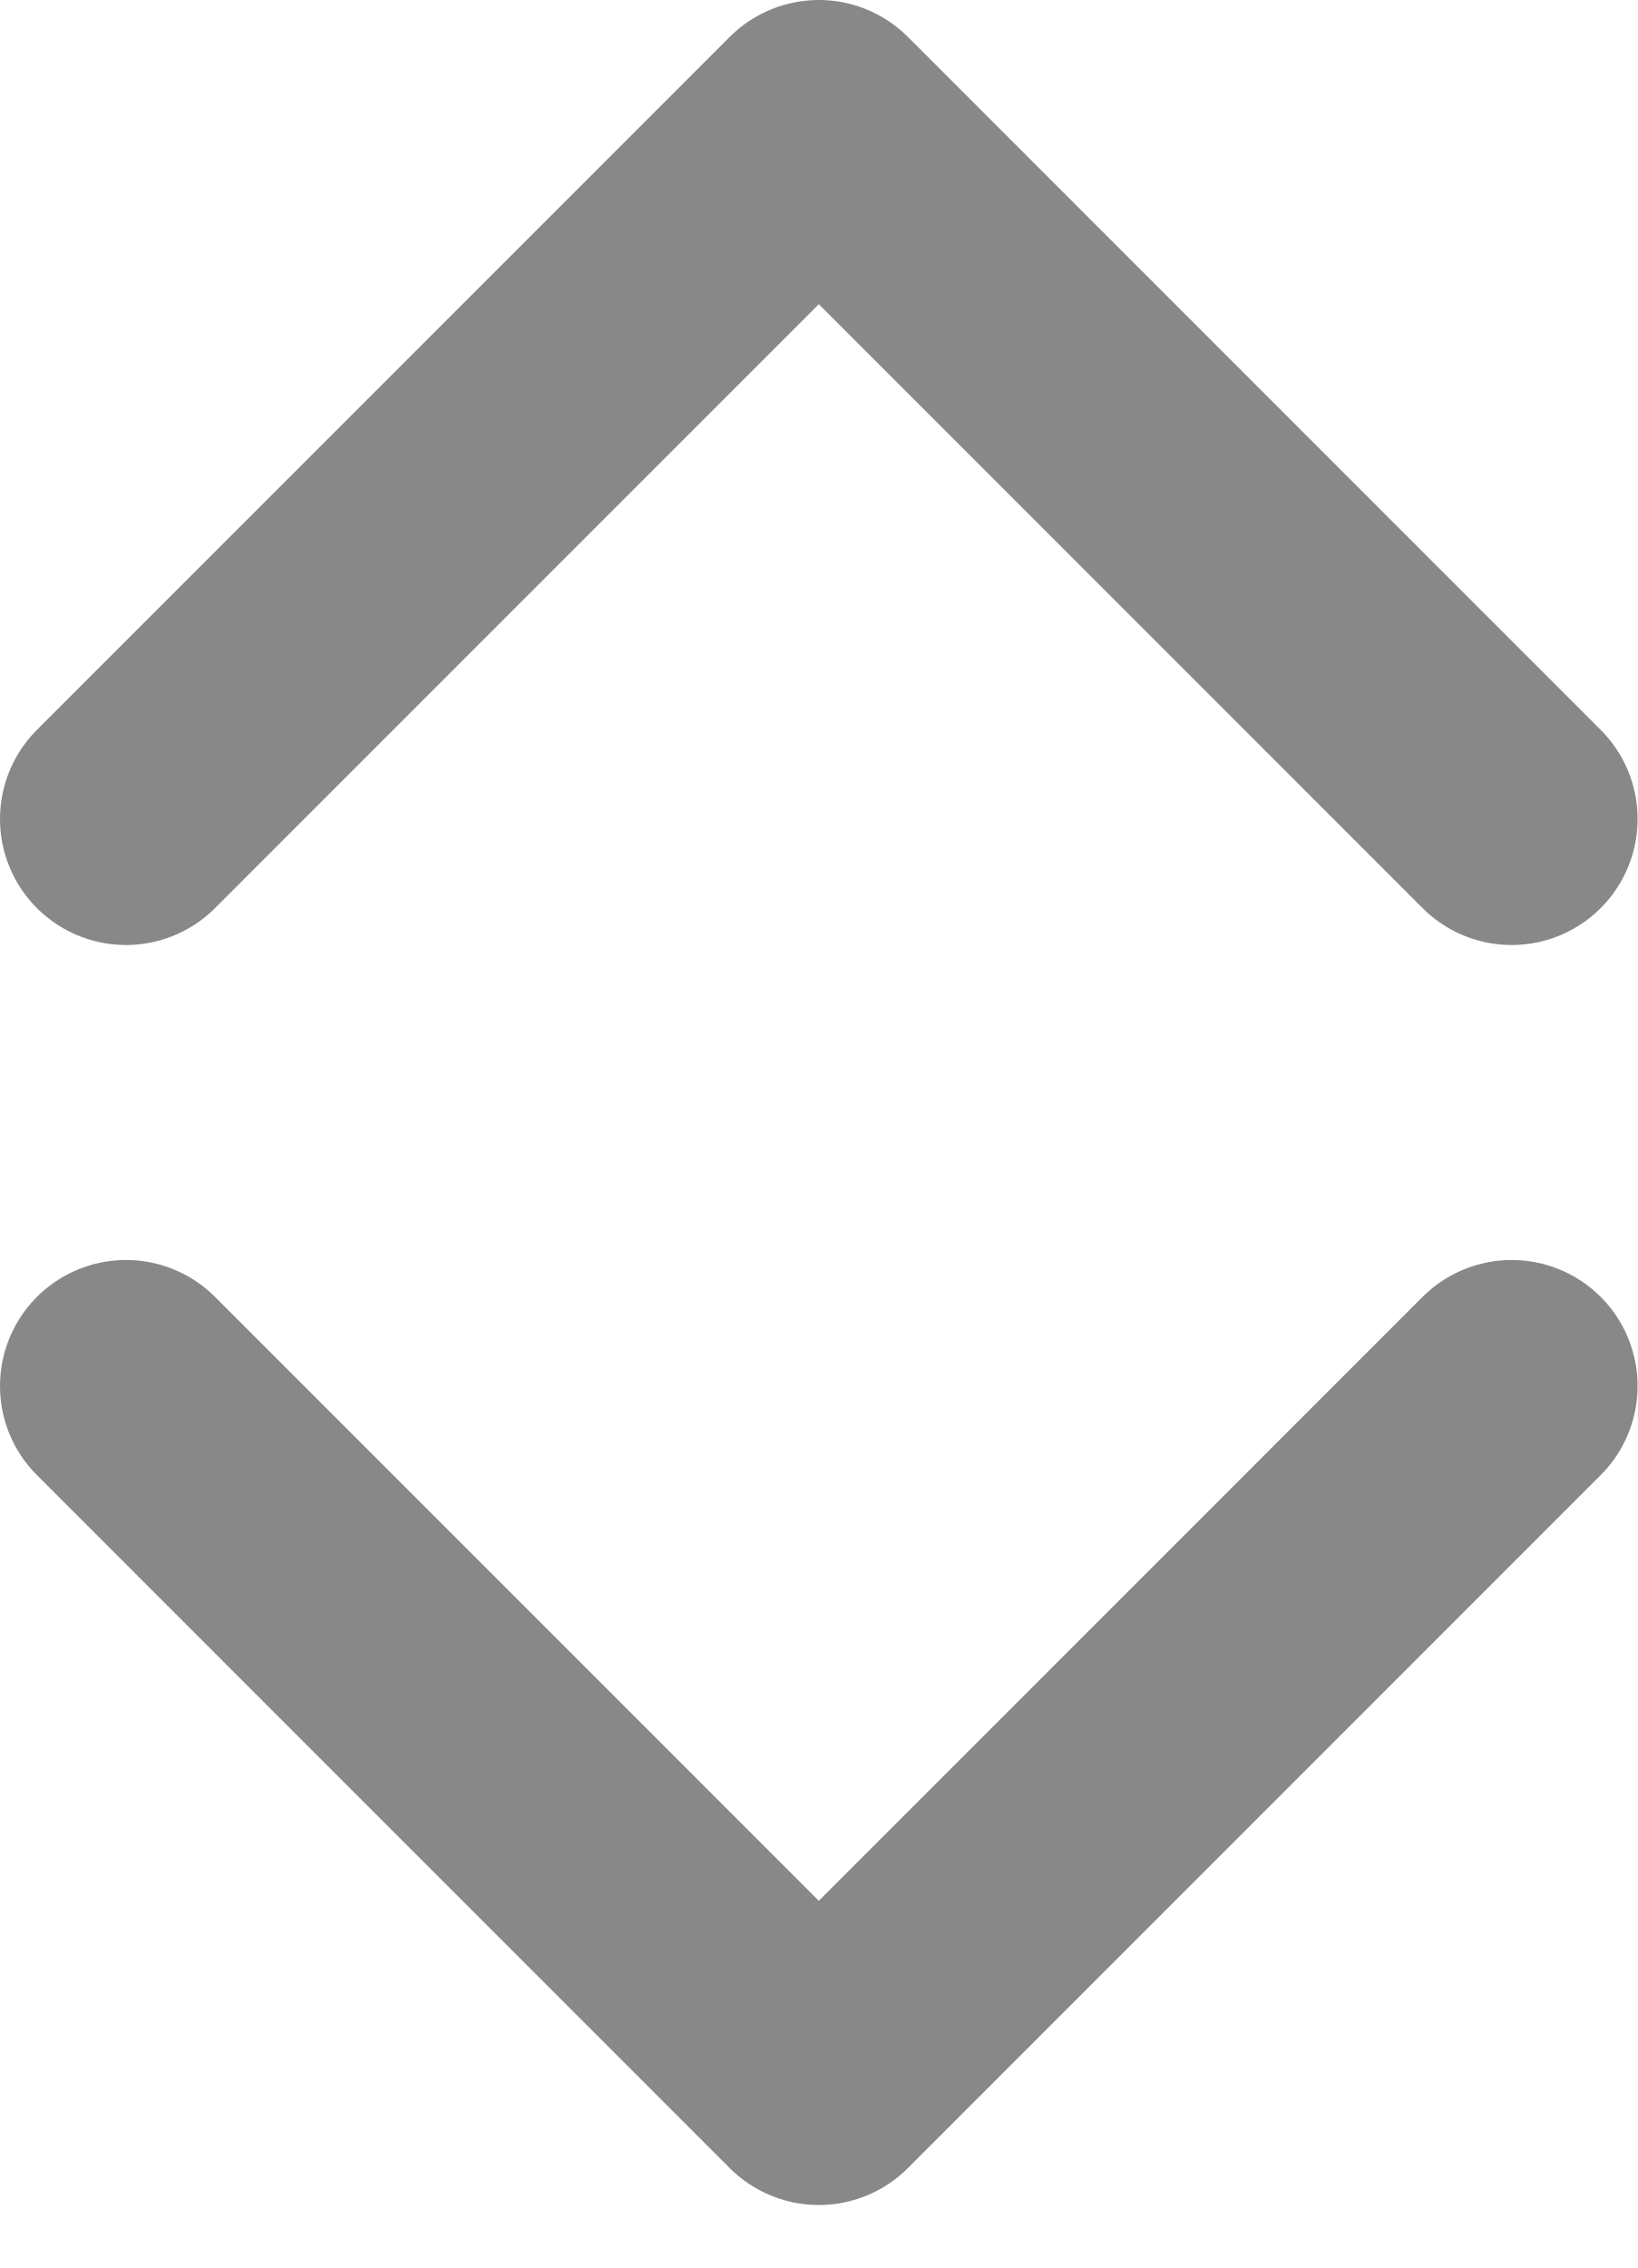
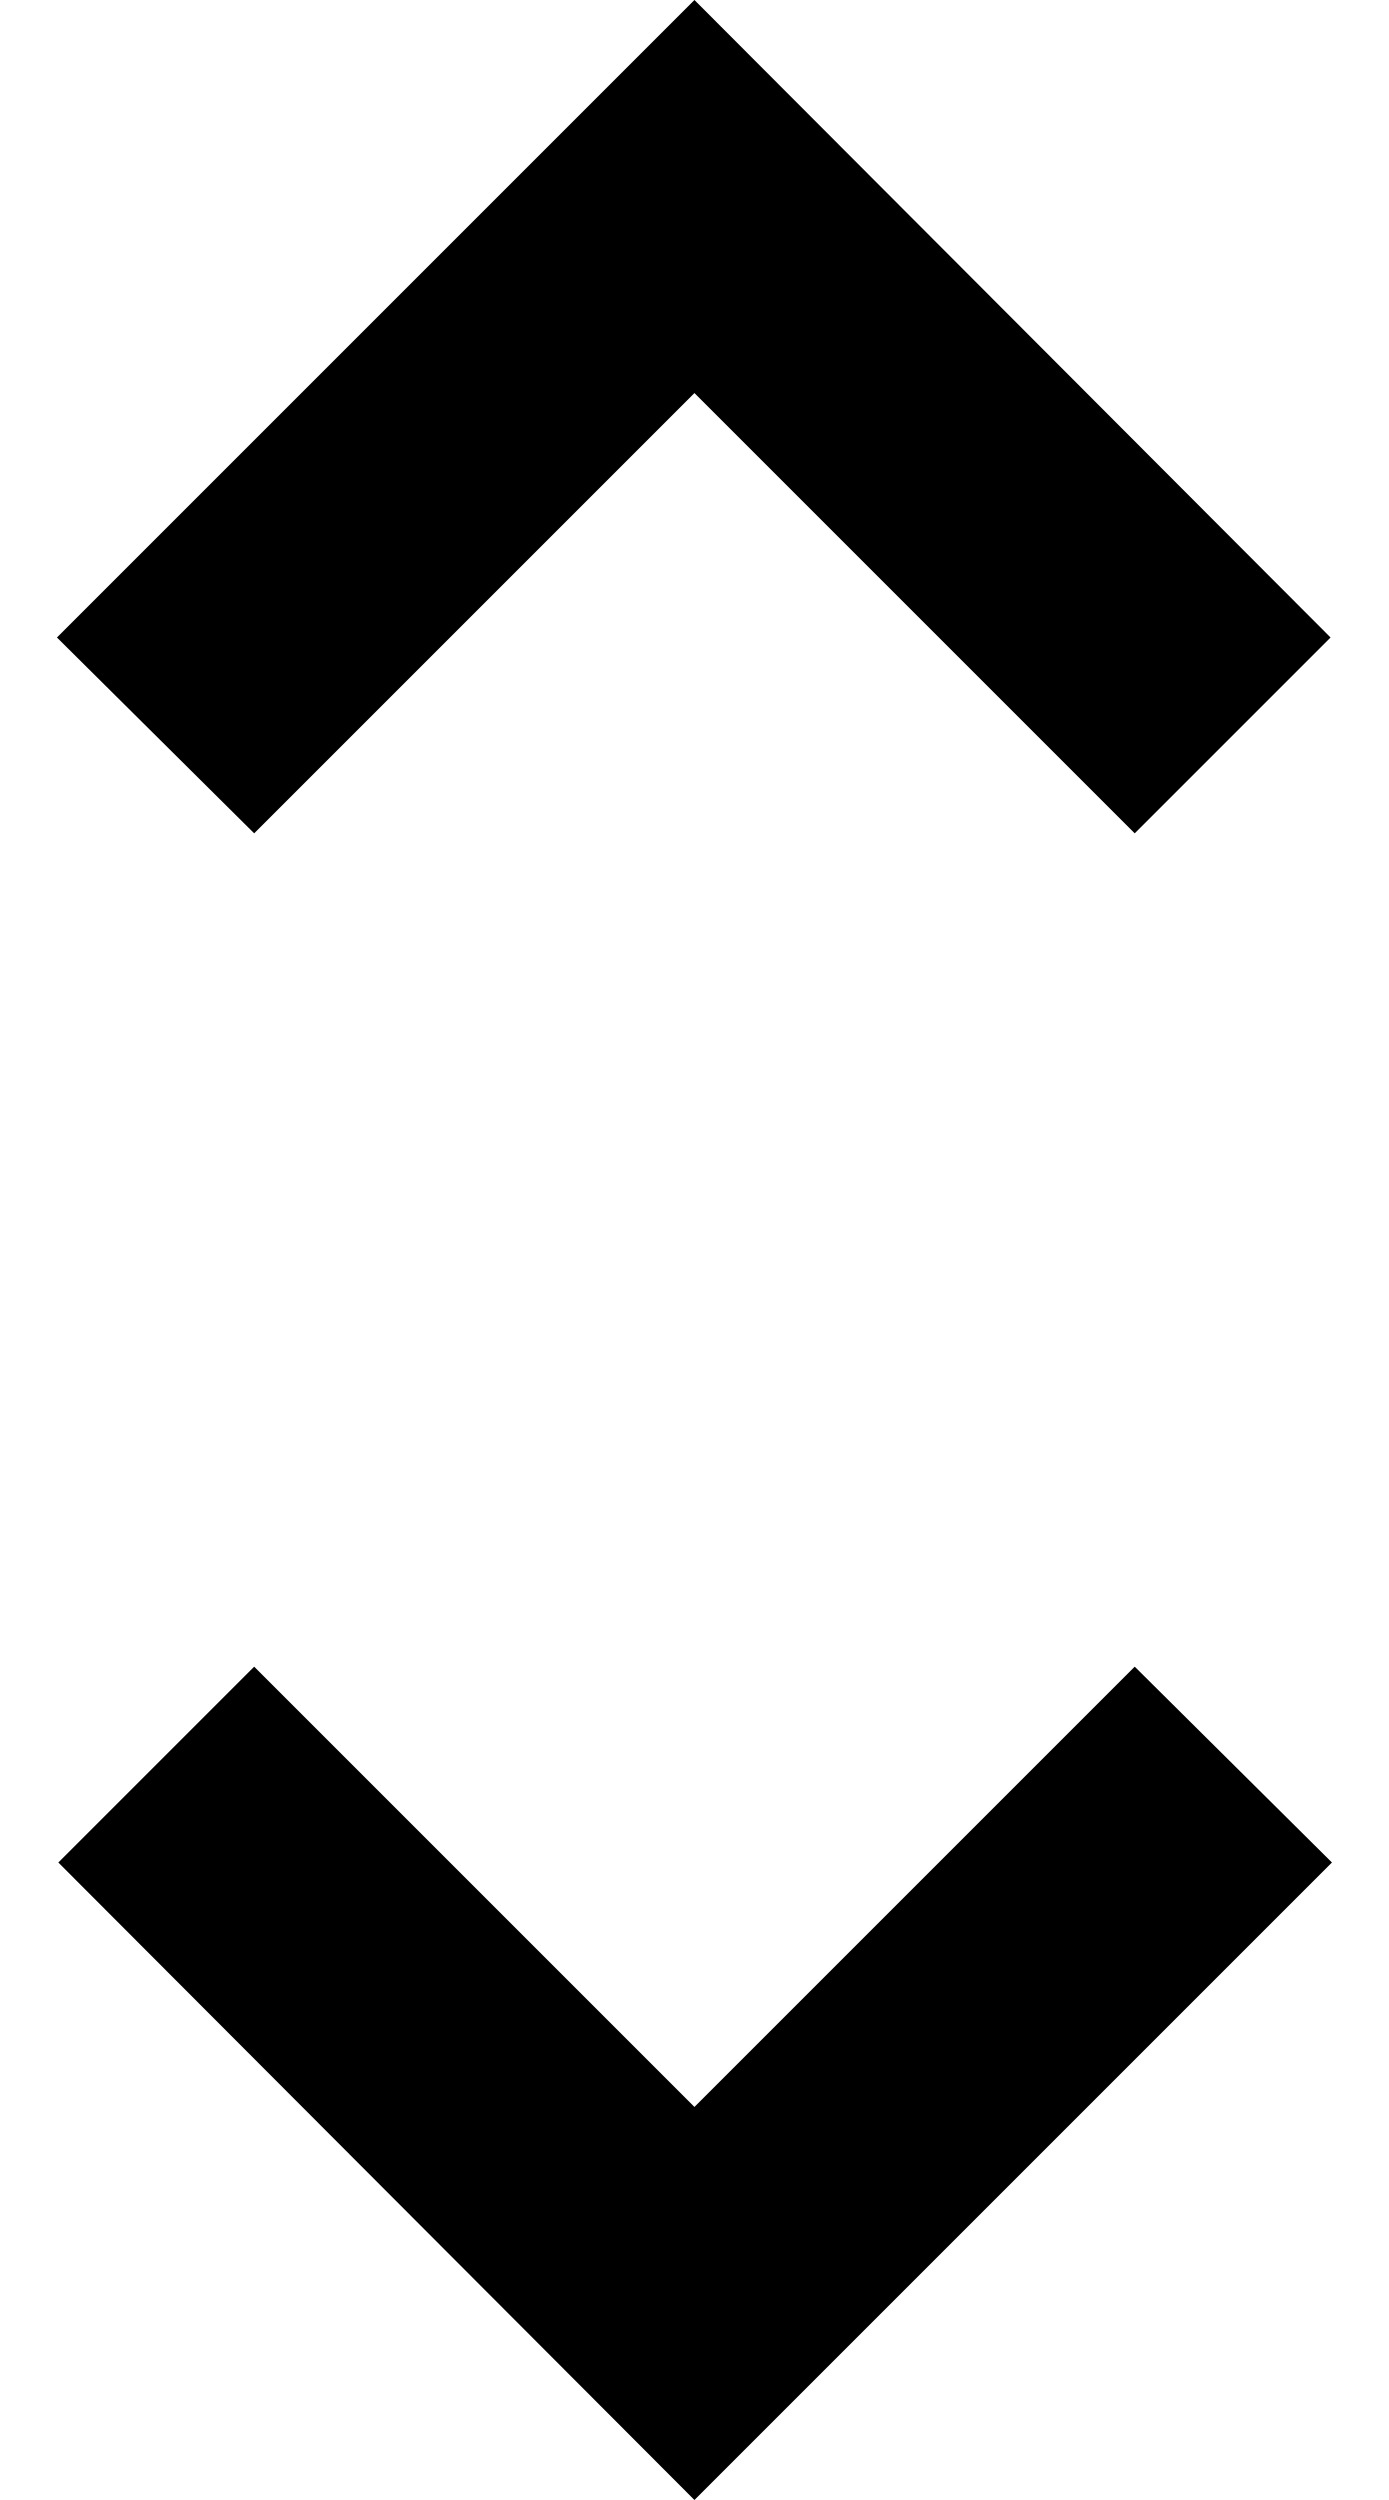
- <svg xmlns="http://www.w3.org/2000/svg" width="13" height="18" viewBox="0 0 13 18" fill="none">
-   <path d="M12 6.5L6.5 1L1 6.5" stroke="#888888" stroke-width="2" stroke-linecap="round" stroke-linejoin="round" />
-   <path d="M1 11L6.5 16.5L12 11" stroke="#888888" stroke-width="2" stroke-linecap="round" stroke-linejoin="round" />
+ <svg xmlns="http://www.w3.org/2000/svg" width="10" height="18" viewBox="0 0 10 18" fill="none">
+   <path fill-rule="evenodd" clip-rule="evenodd" d="M5 2.83L8.17 6L9.58 4.59L5 0L0.41 4.59L1.83 6L5 2.83ZM5 15.17L1.83 12L0.42 13.41L5 18L9.59 13.41L8.17 12L5 15.17Z" fill="black" />
</svg>
